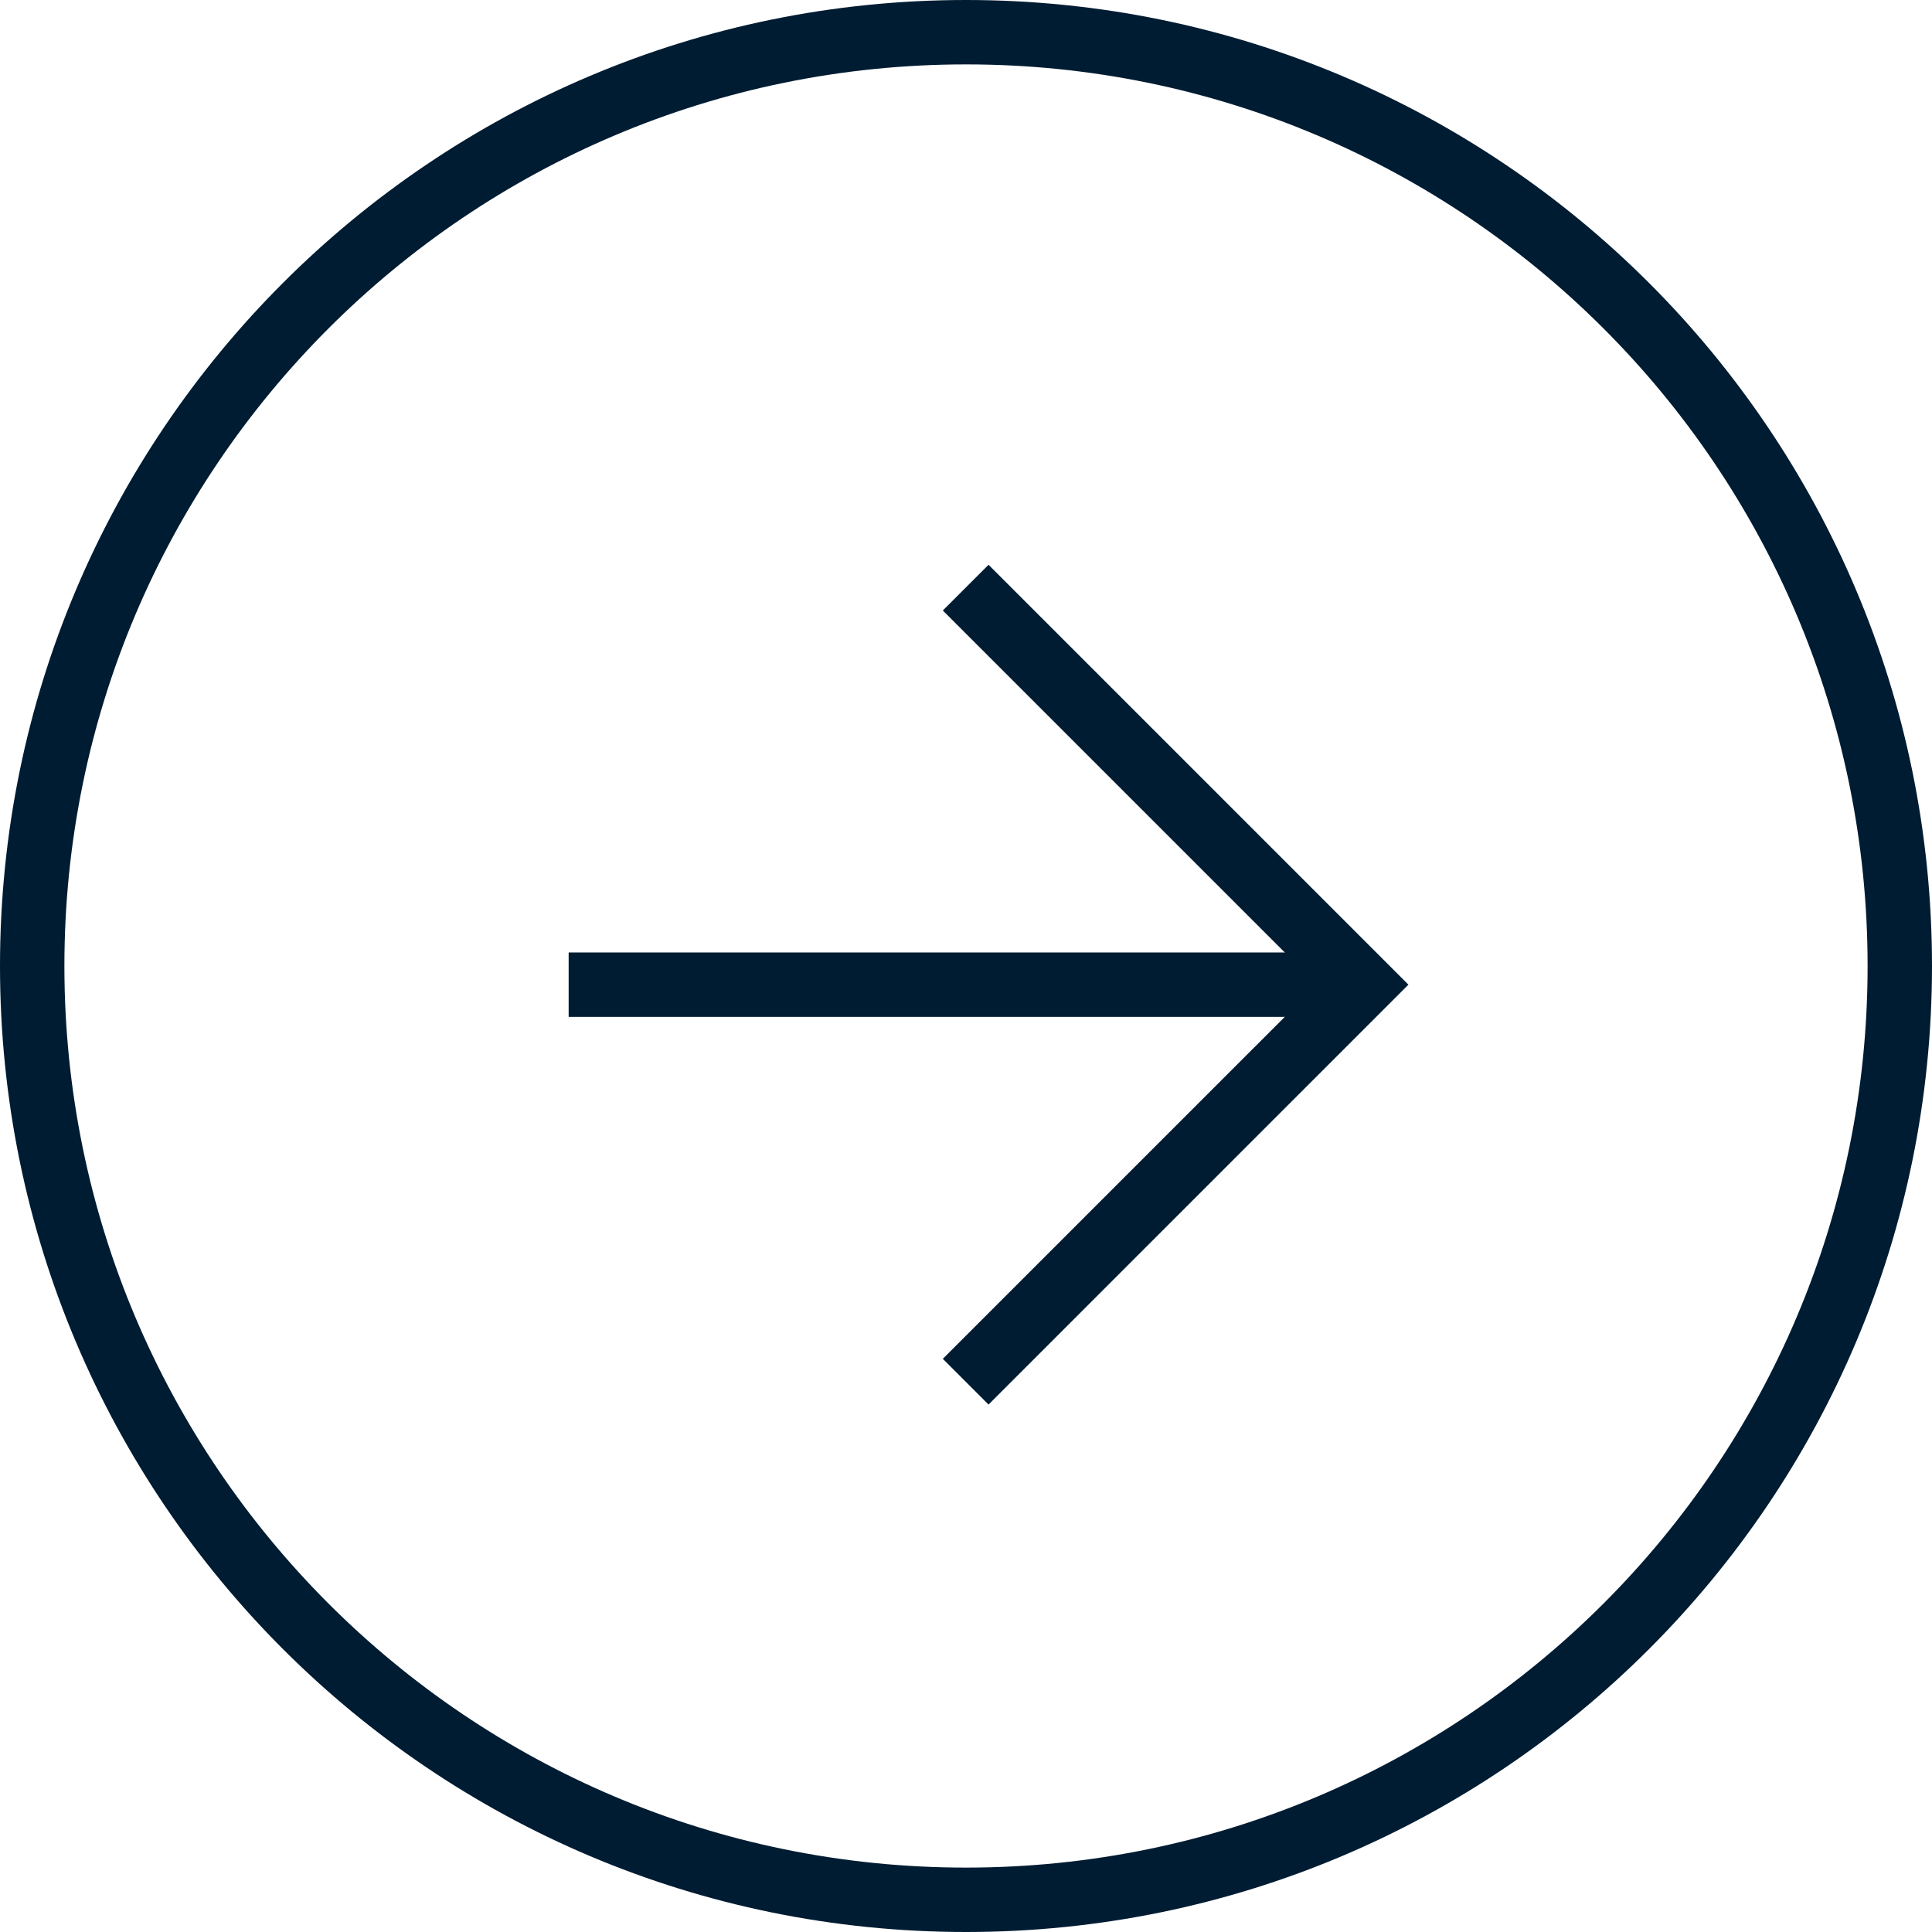
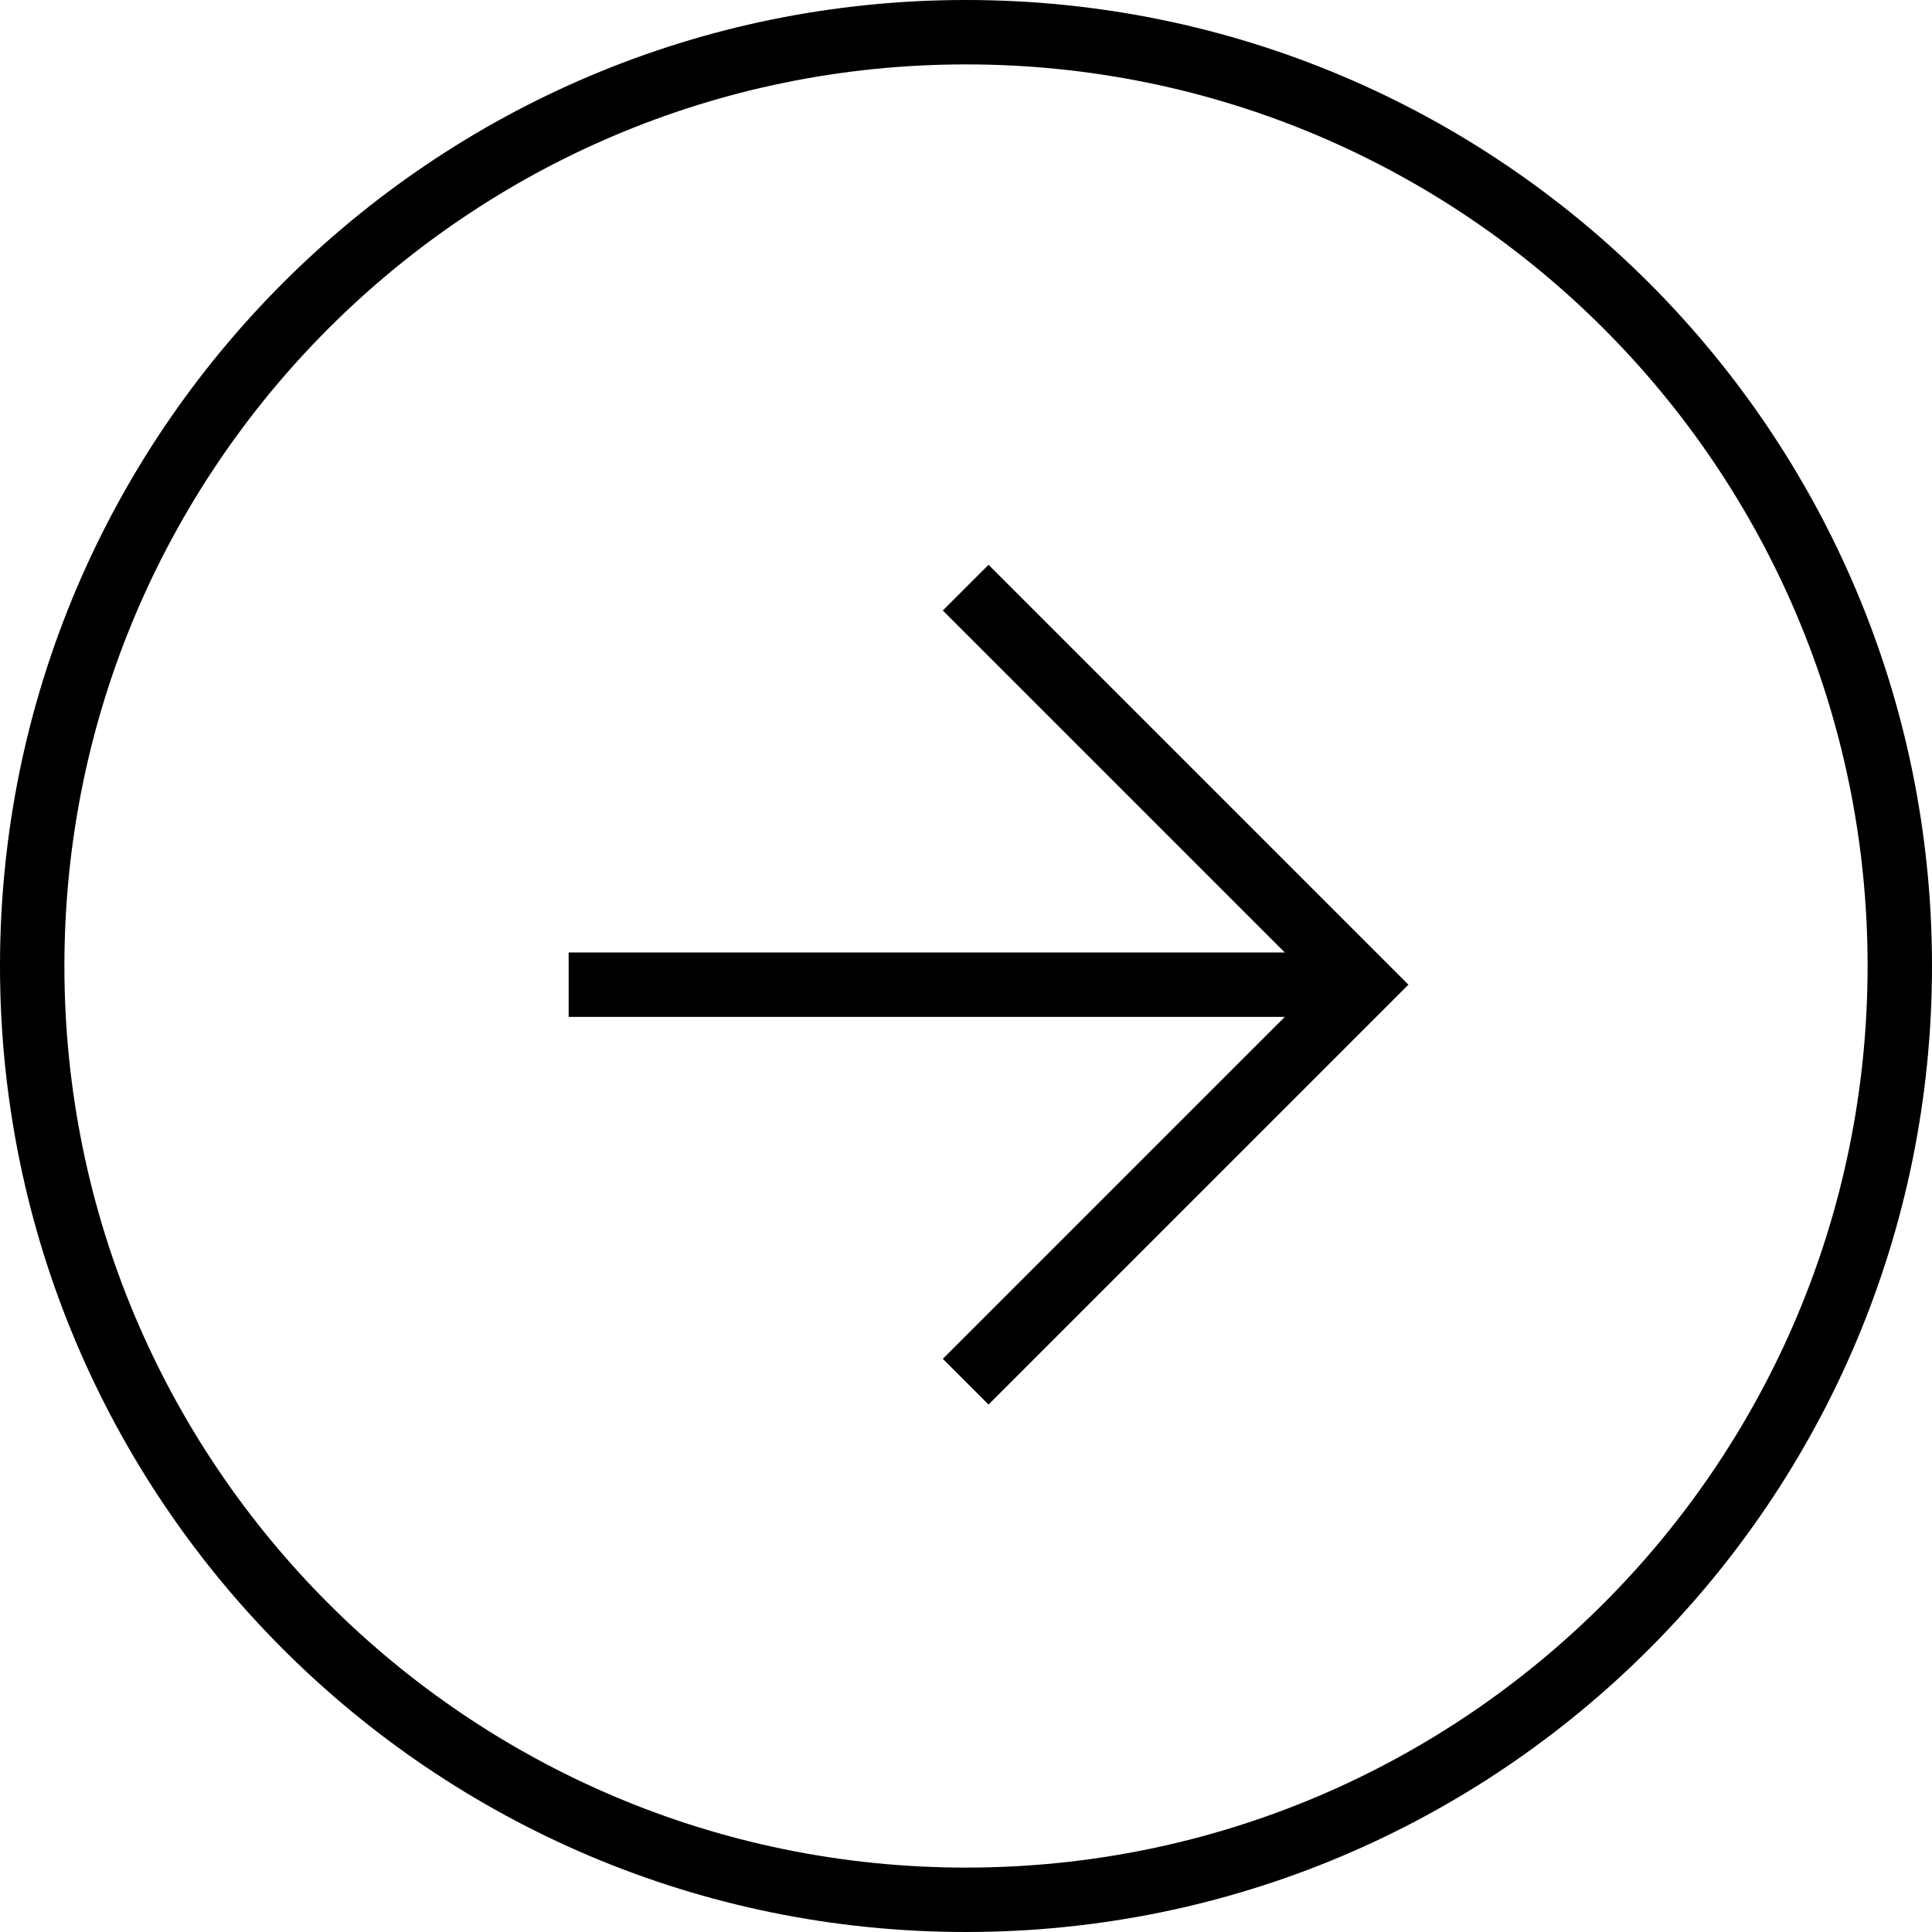
- <svg xmlns="http://www.w3.org/2000/svg" id="Layer_1" data-name="Layer 1" viewBox="0 0 30 30">
-   <defs>
-     <style>.cls-1{fill:#001c32;}</style>
-   </defs>
-   <g id="Group_1033" data-name="Group 1033">
-     <path id="Ellipse_98" data-name="Ellipse 98" class="cls-1" d="M15,29A14,14,0,1,1,29,15,14,14,0,0,1,15,29m0,1A15,15,0,1,0,0,15,15,15,0,0,0,15,30Z" />
-     <g id="Group_1032" data-name="Group 1032">
-       <polygon class="cls-1" points="15.35 8.77 21.87 15.29 15.35 21.81 14.64 21.1 20.45 15.29 14.64 9.48 15.35 8.77" />
-       <rect class="cls-1" x="8.83" y="14.79" width="12.33" height="1" />
-     </g>
-   </g>
+ <svg xmlns="http://www.w3.org/2000/svg" viewBox="0 0 30 30">
+   <path d="M15 29a14 14 0 1114-14 14 14 0 01-14 14m0 1A15 15 0 100 15a15 15 0 0015 15z" />
+   <path d="M15.35 8.77l6.52 6.52-6.52 6.52-.71-.71 5.81-5.81-5.81-5.81.71-.71z" />
+   <path d="M8.83 14.79h12.33v1H8.83z" />
</svg>
